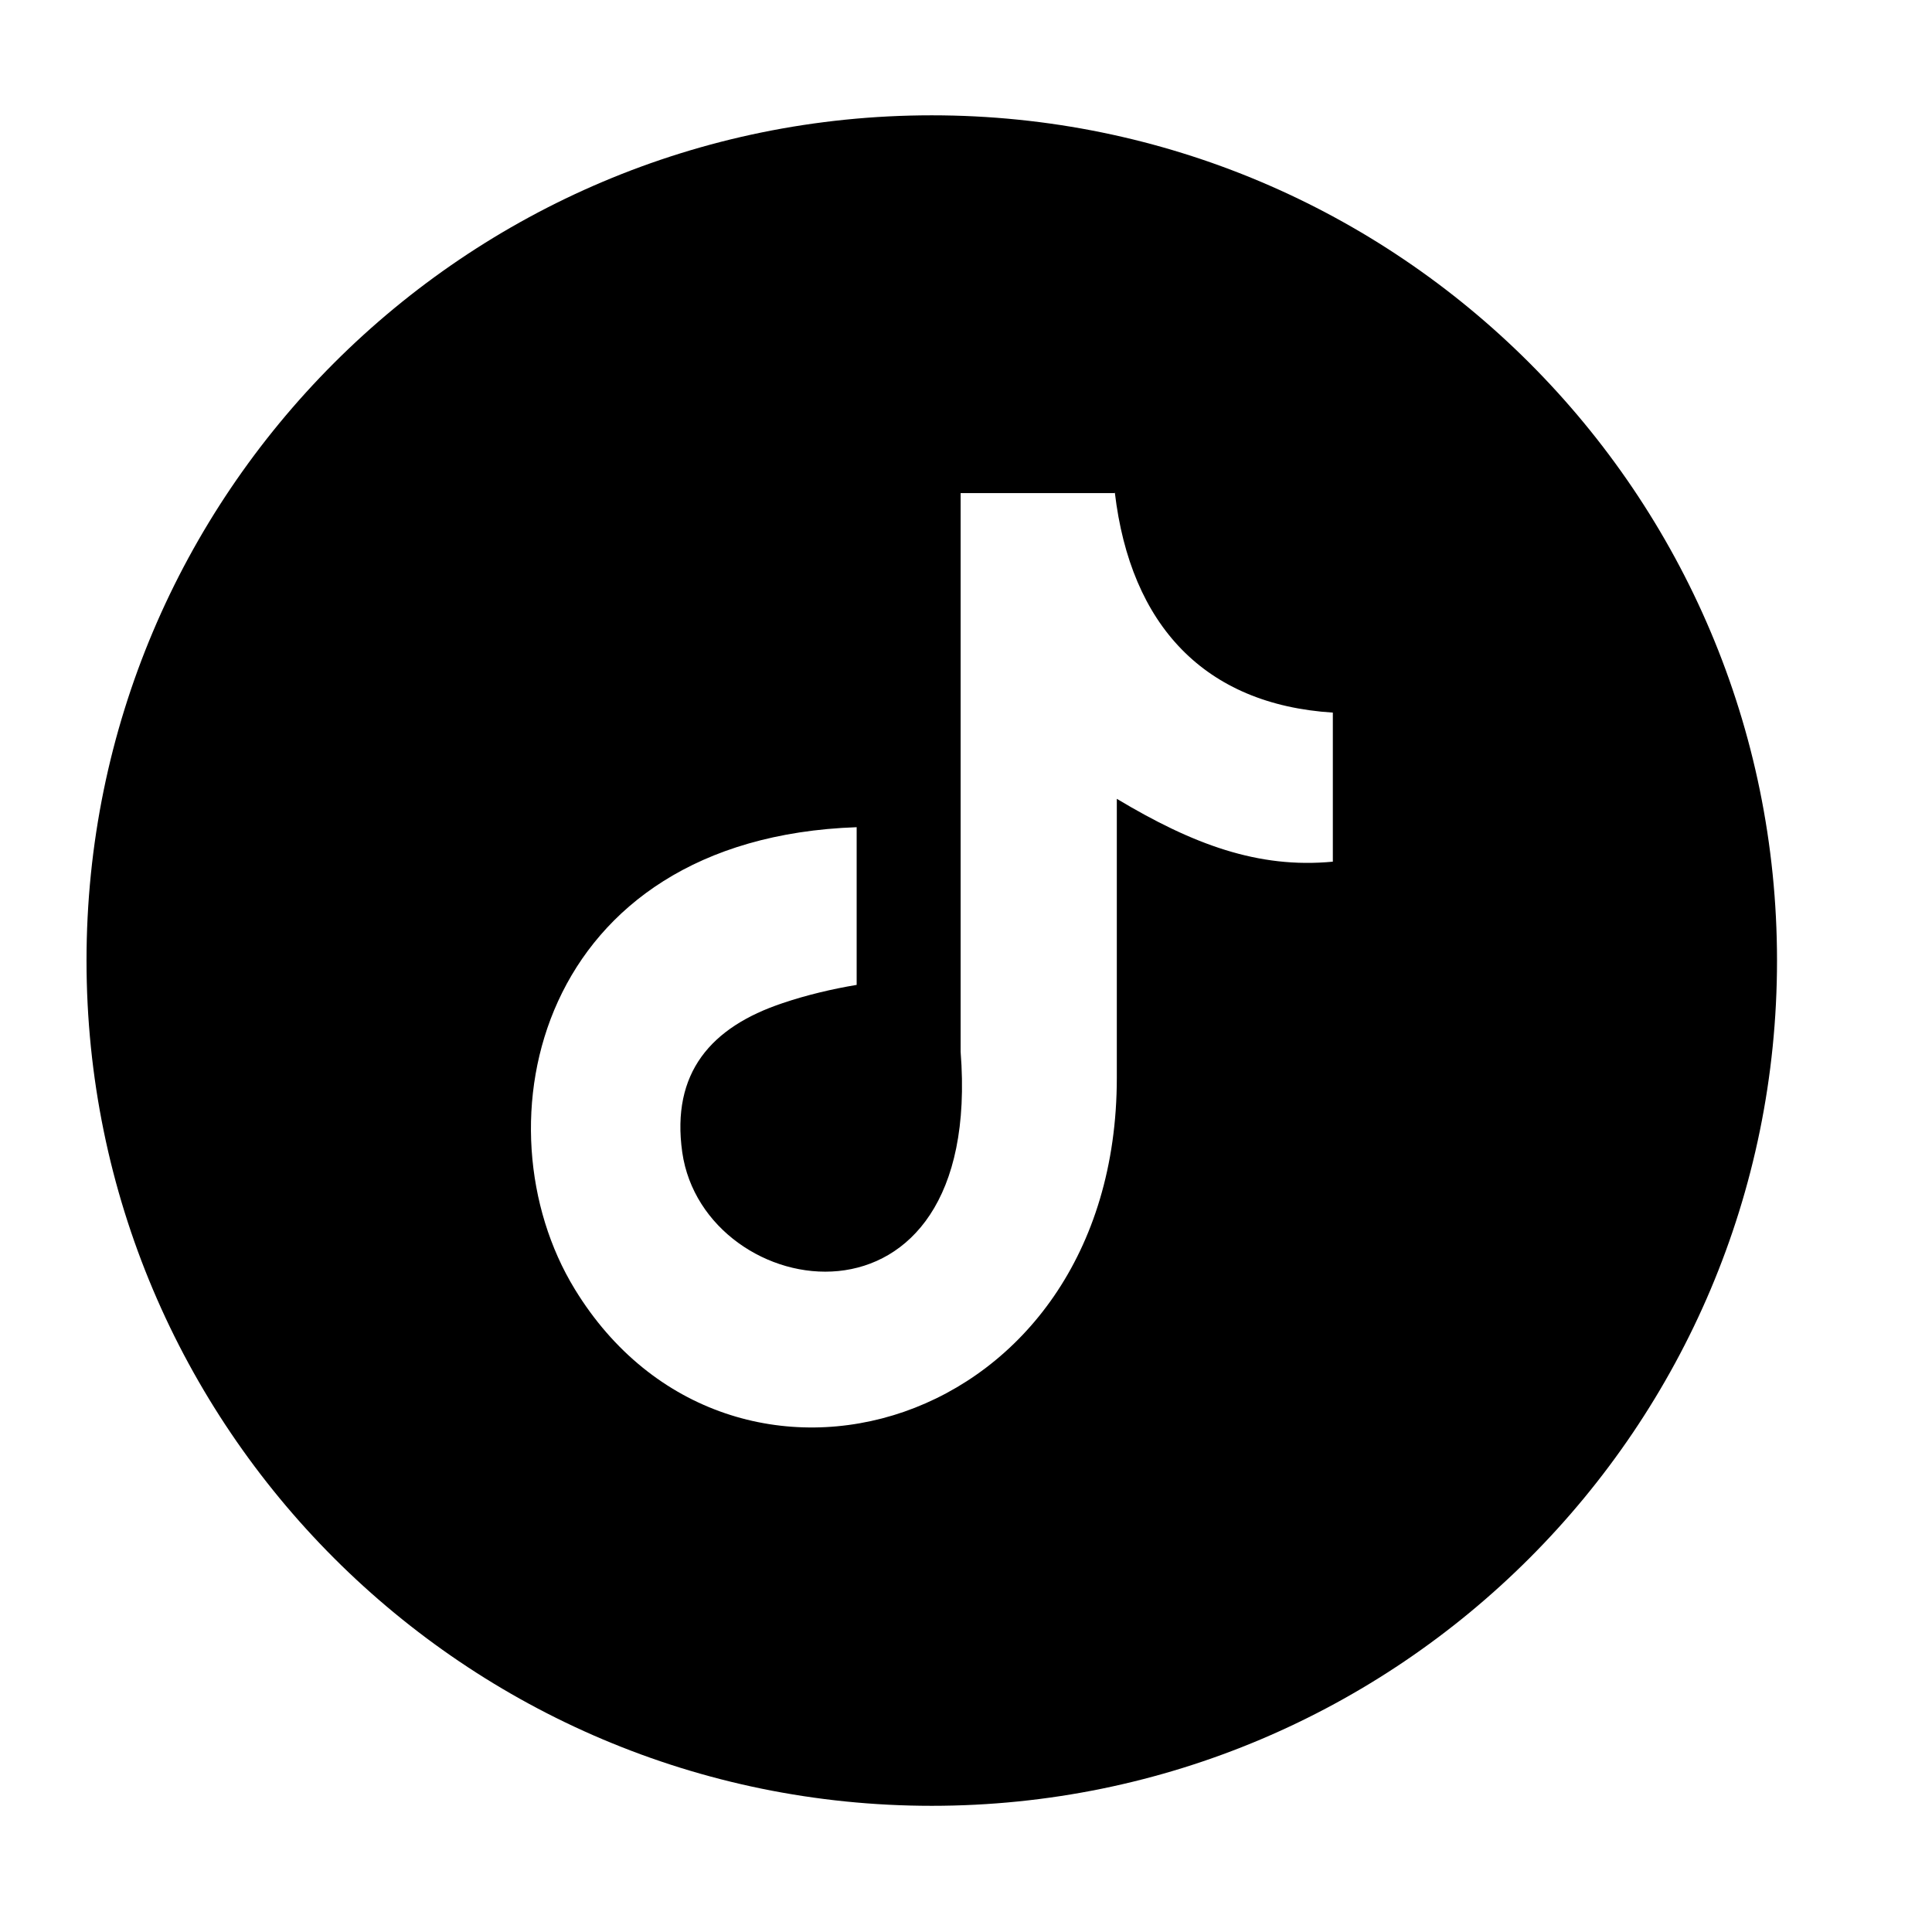
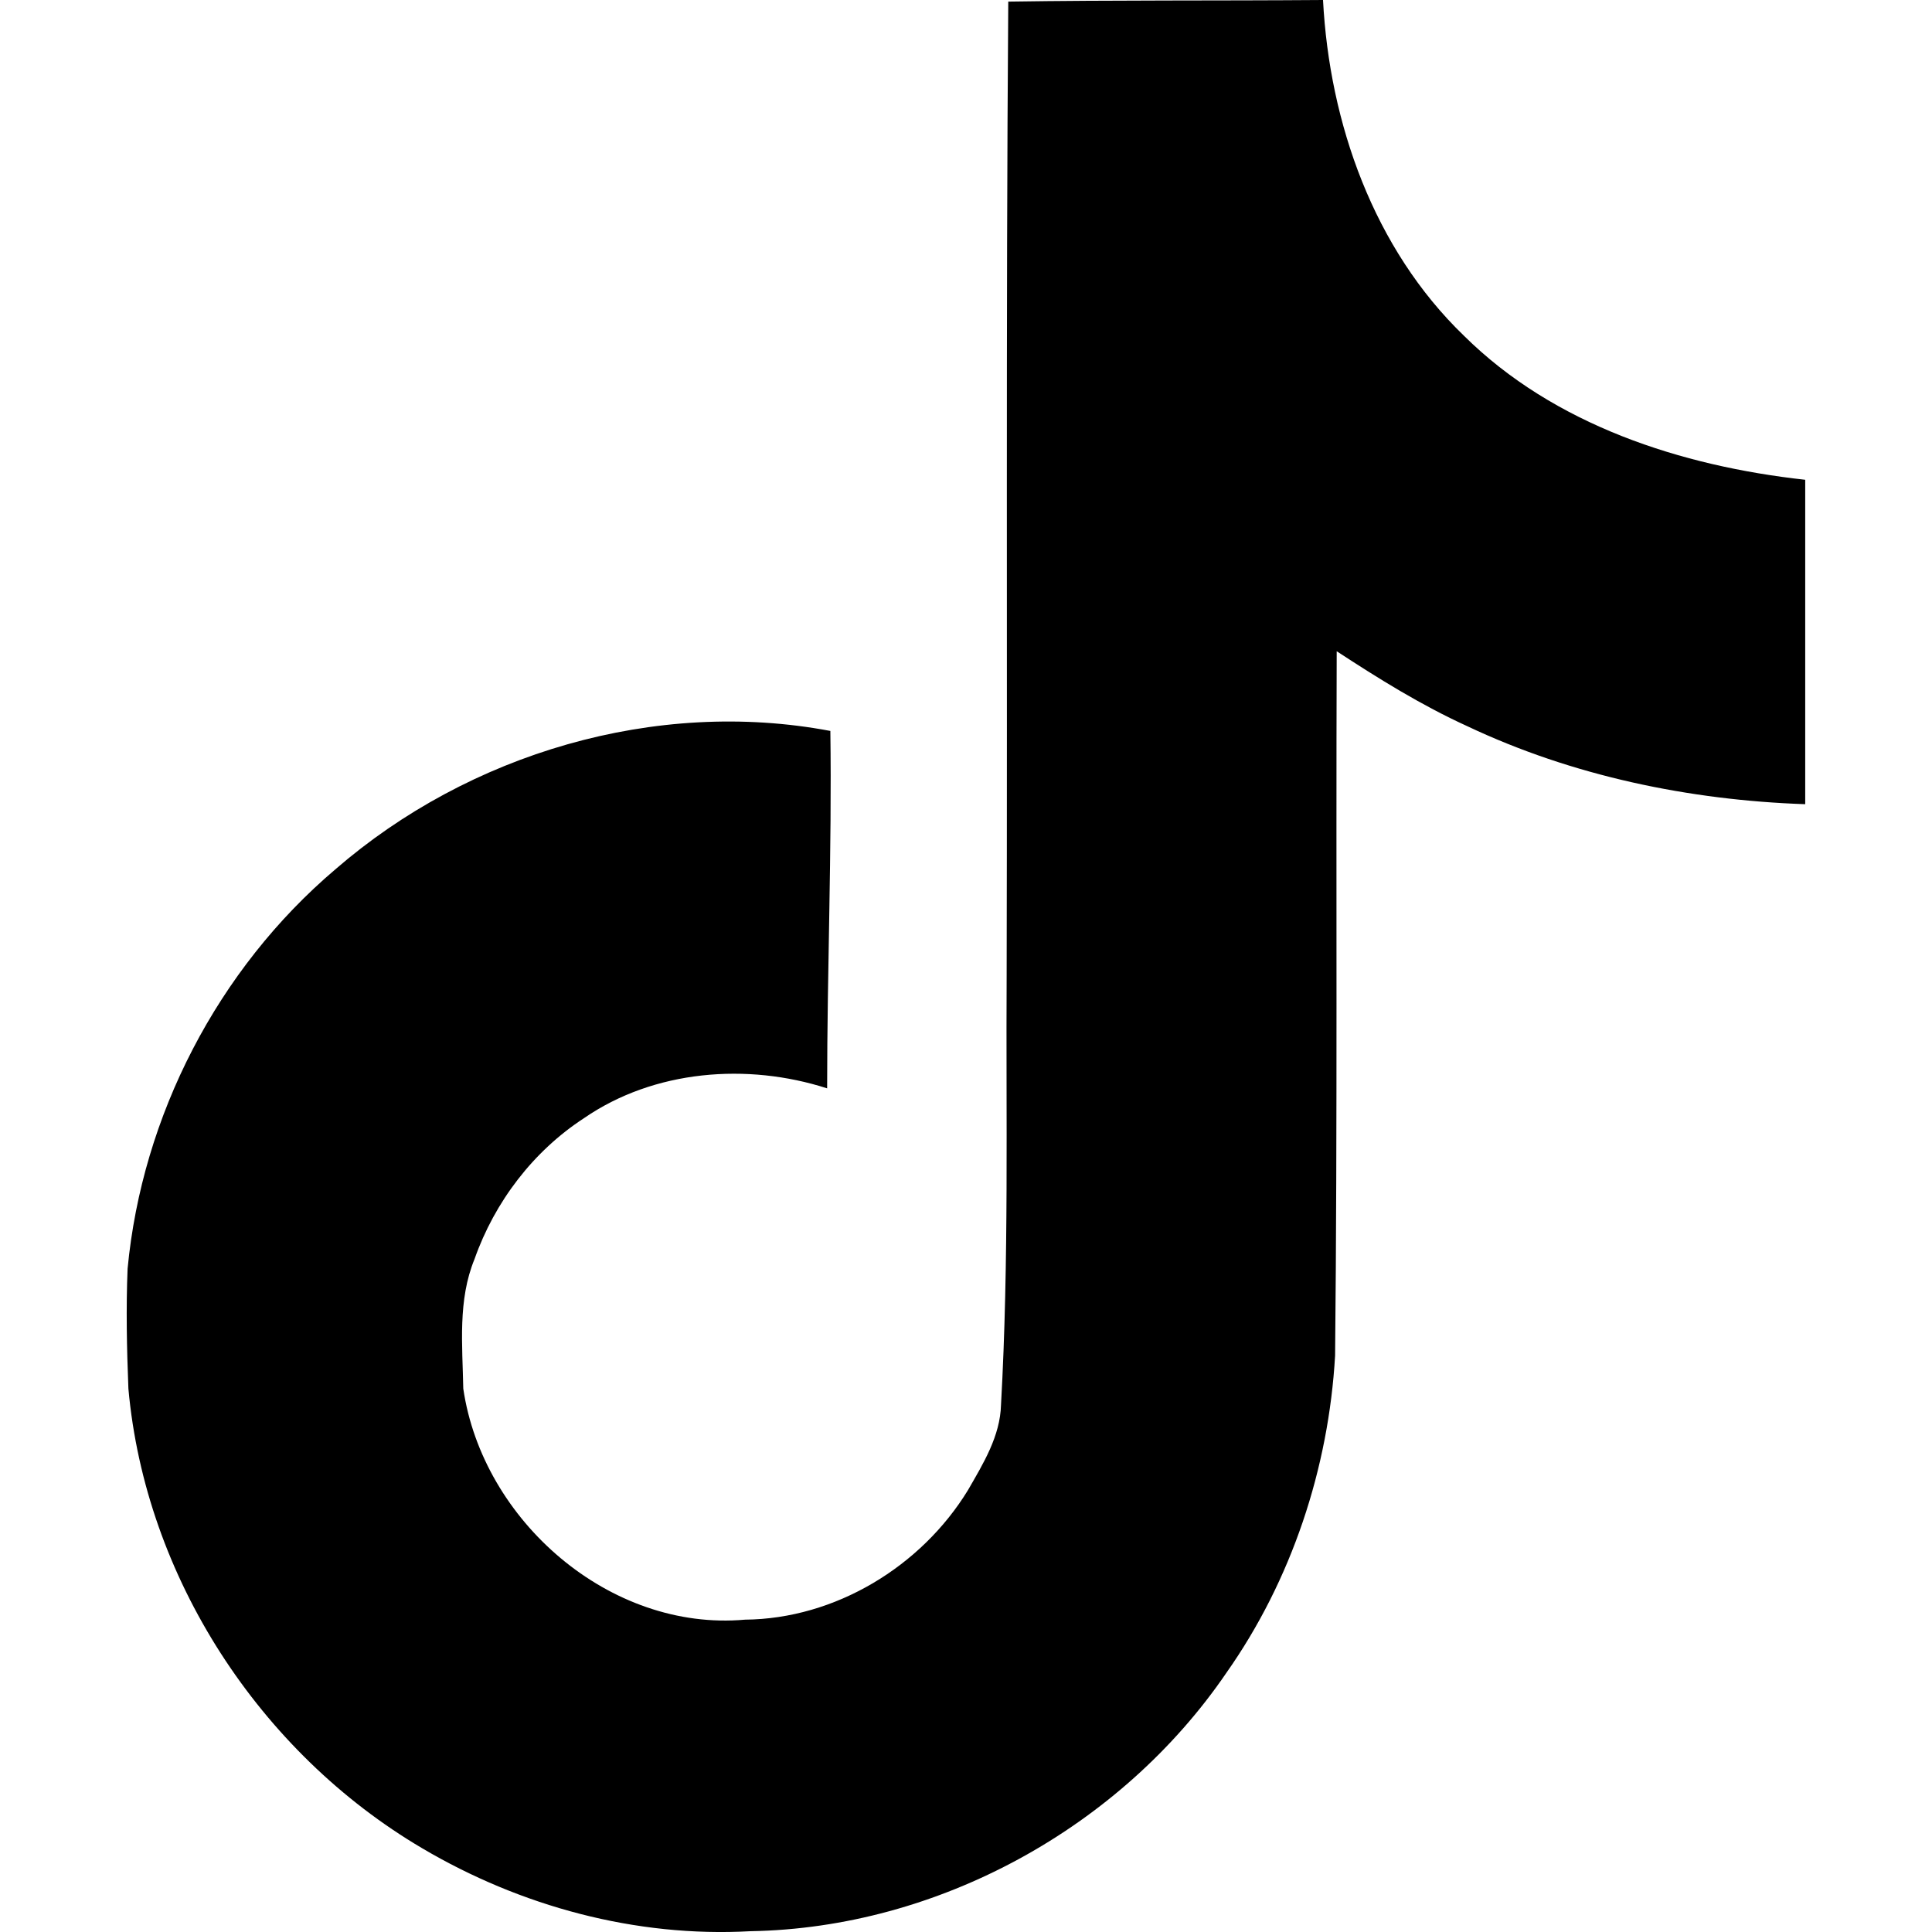
- <svg xmlns="http://www.w3.org/2000/svg" style="enable-background:new 0 0 32 32;" version="1.1" viewBox="0 0 32 32" xml:space="preserve">
-   <path d="m 15.433,1.91 c 7.726,0 14,6.265 14,14 0,7.726 -6.265,14 -14,14 -7.726,0 -14,-6.265 -14,-14 0,-7.726 6.265,-14 14,-14 z m 3.032,6.248 c 0.26,2.2 1.487,3.51 3.611,3.645 v 2.469 c -1.235,0.118 -2.318,-0.286 -3.578,-1.041 v 4.619 c 0,5.879 -6.408,7.71 -8.978,3.502 -1.654,-2.704 -0.638,-7.466 4.669,-7.651 v 2.612 c -0.403,0.067 -0.831,0.168 -1.226,0.302 -1.184,0.395 -1.848,1.151 -1.663,2.469 0.361,2.528 4.997,3.275 4.611,-1.663 V 8.167 h 2.561 z" style="fill-rule:evenodd;clip-rule:evenodd;" />
+ <svg xmlns="http://www.w3.org/2000/svg" role="img" viewBox="0 0 24 24">
+   <path d="M12.525.02c1.31-.02 2.61-.01 3.91-.02.08 1.53.63 3.09 1.75 4.17 1.12 1.11 2.7 1.62 4.24 1.79v4.03c-1.44-.05-2.89-.35-4.2-.97-.57-.26-1.1-.59-1.62-.93-.01 2.92.01 5.84-.02 8.75-.08 1.4-.54 2.79-1.35 3.94-1.31 1.92-3.58 3.17-5.91 3.21-1.43.08-2.86-.31-4.08-1.03-2.02-1.19-3.44-3.37-3.65-5.71-.02-.5-.03-1-.01-1.49.18-1.9 1.12-3.72 2.58-4.96 1.66-1.44 3.98-2.13 6.15-1.72.02 1.48-.04 2.96-.04 4.44-.99-.32-2.15-.23-3.02.37-.63.41-1.11 1.04-1.36 1.75-.21.51-.15 1.07-.14 1.61.24 1.64 1.82 3.02 3.5 2.87 1.12-.01 2.19-.66 2.77-1.61.19-.33.4-.67.41-1.06.1-1.79.06-3.57.07-5.36.01-4.03-.01-8.05.02-12.07z" />
</svg>
